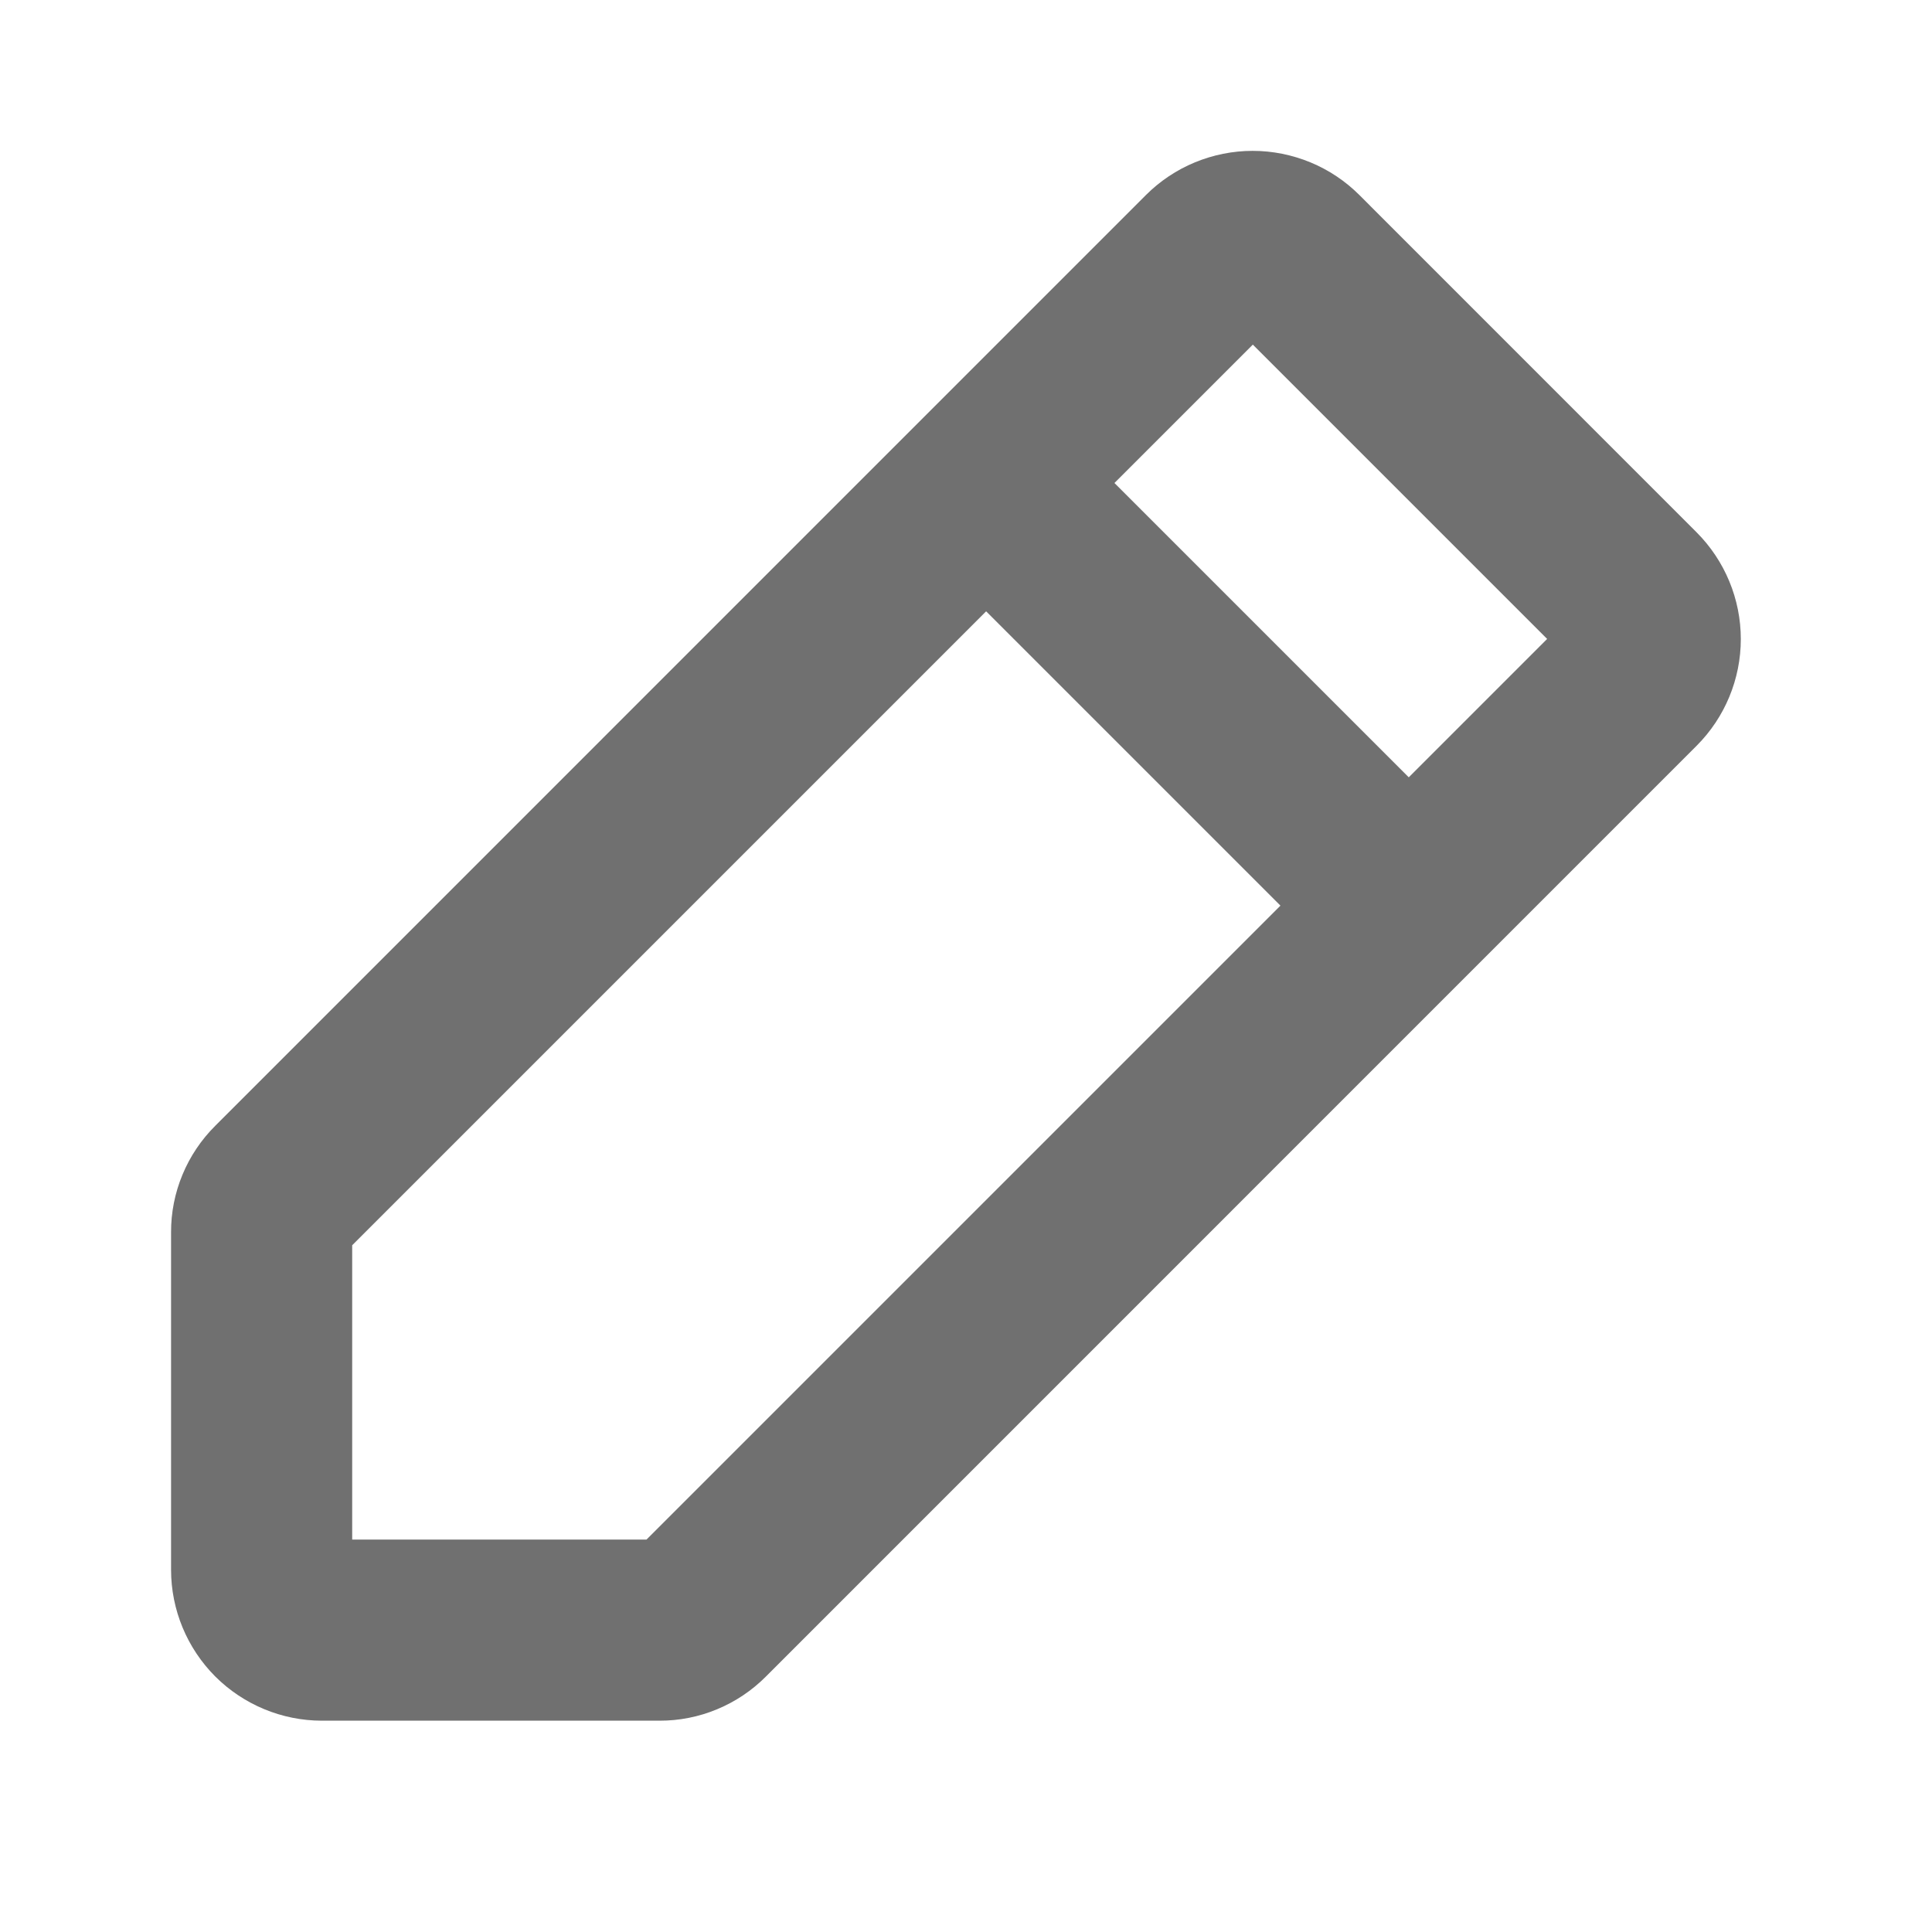
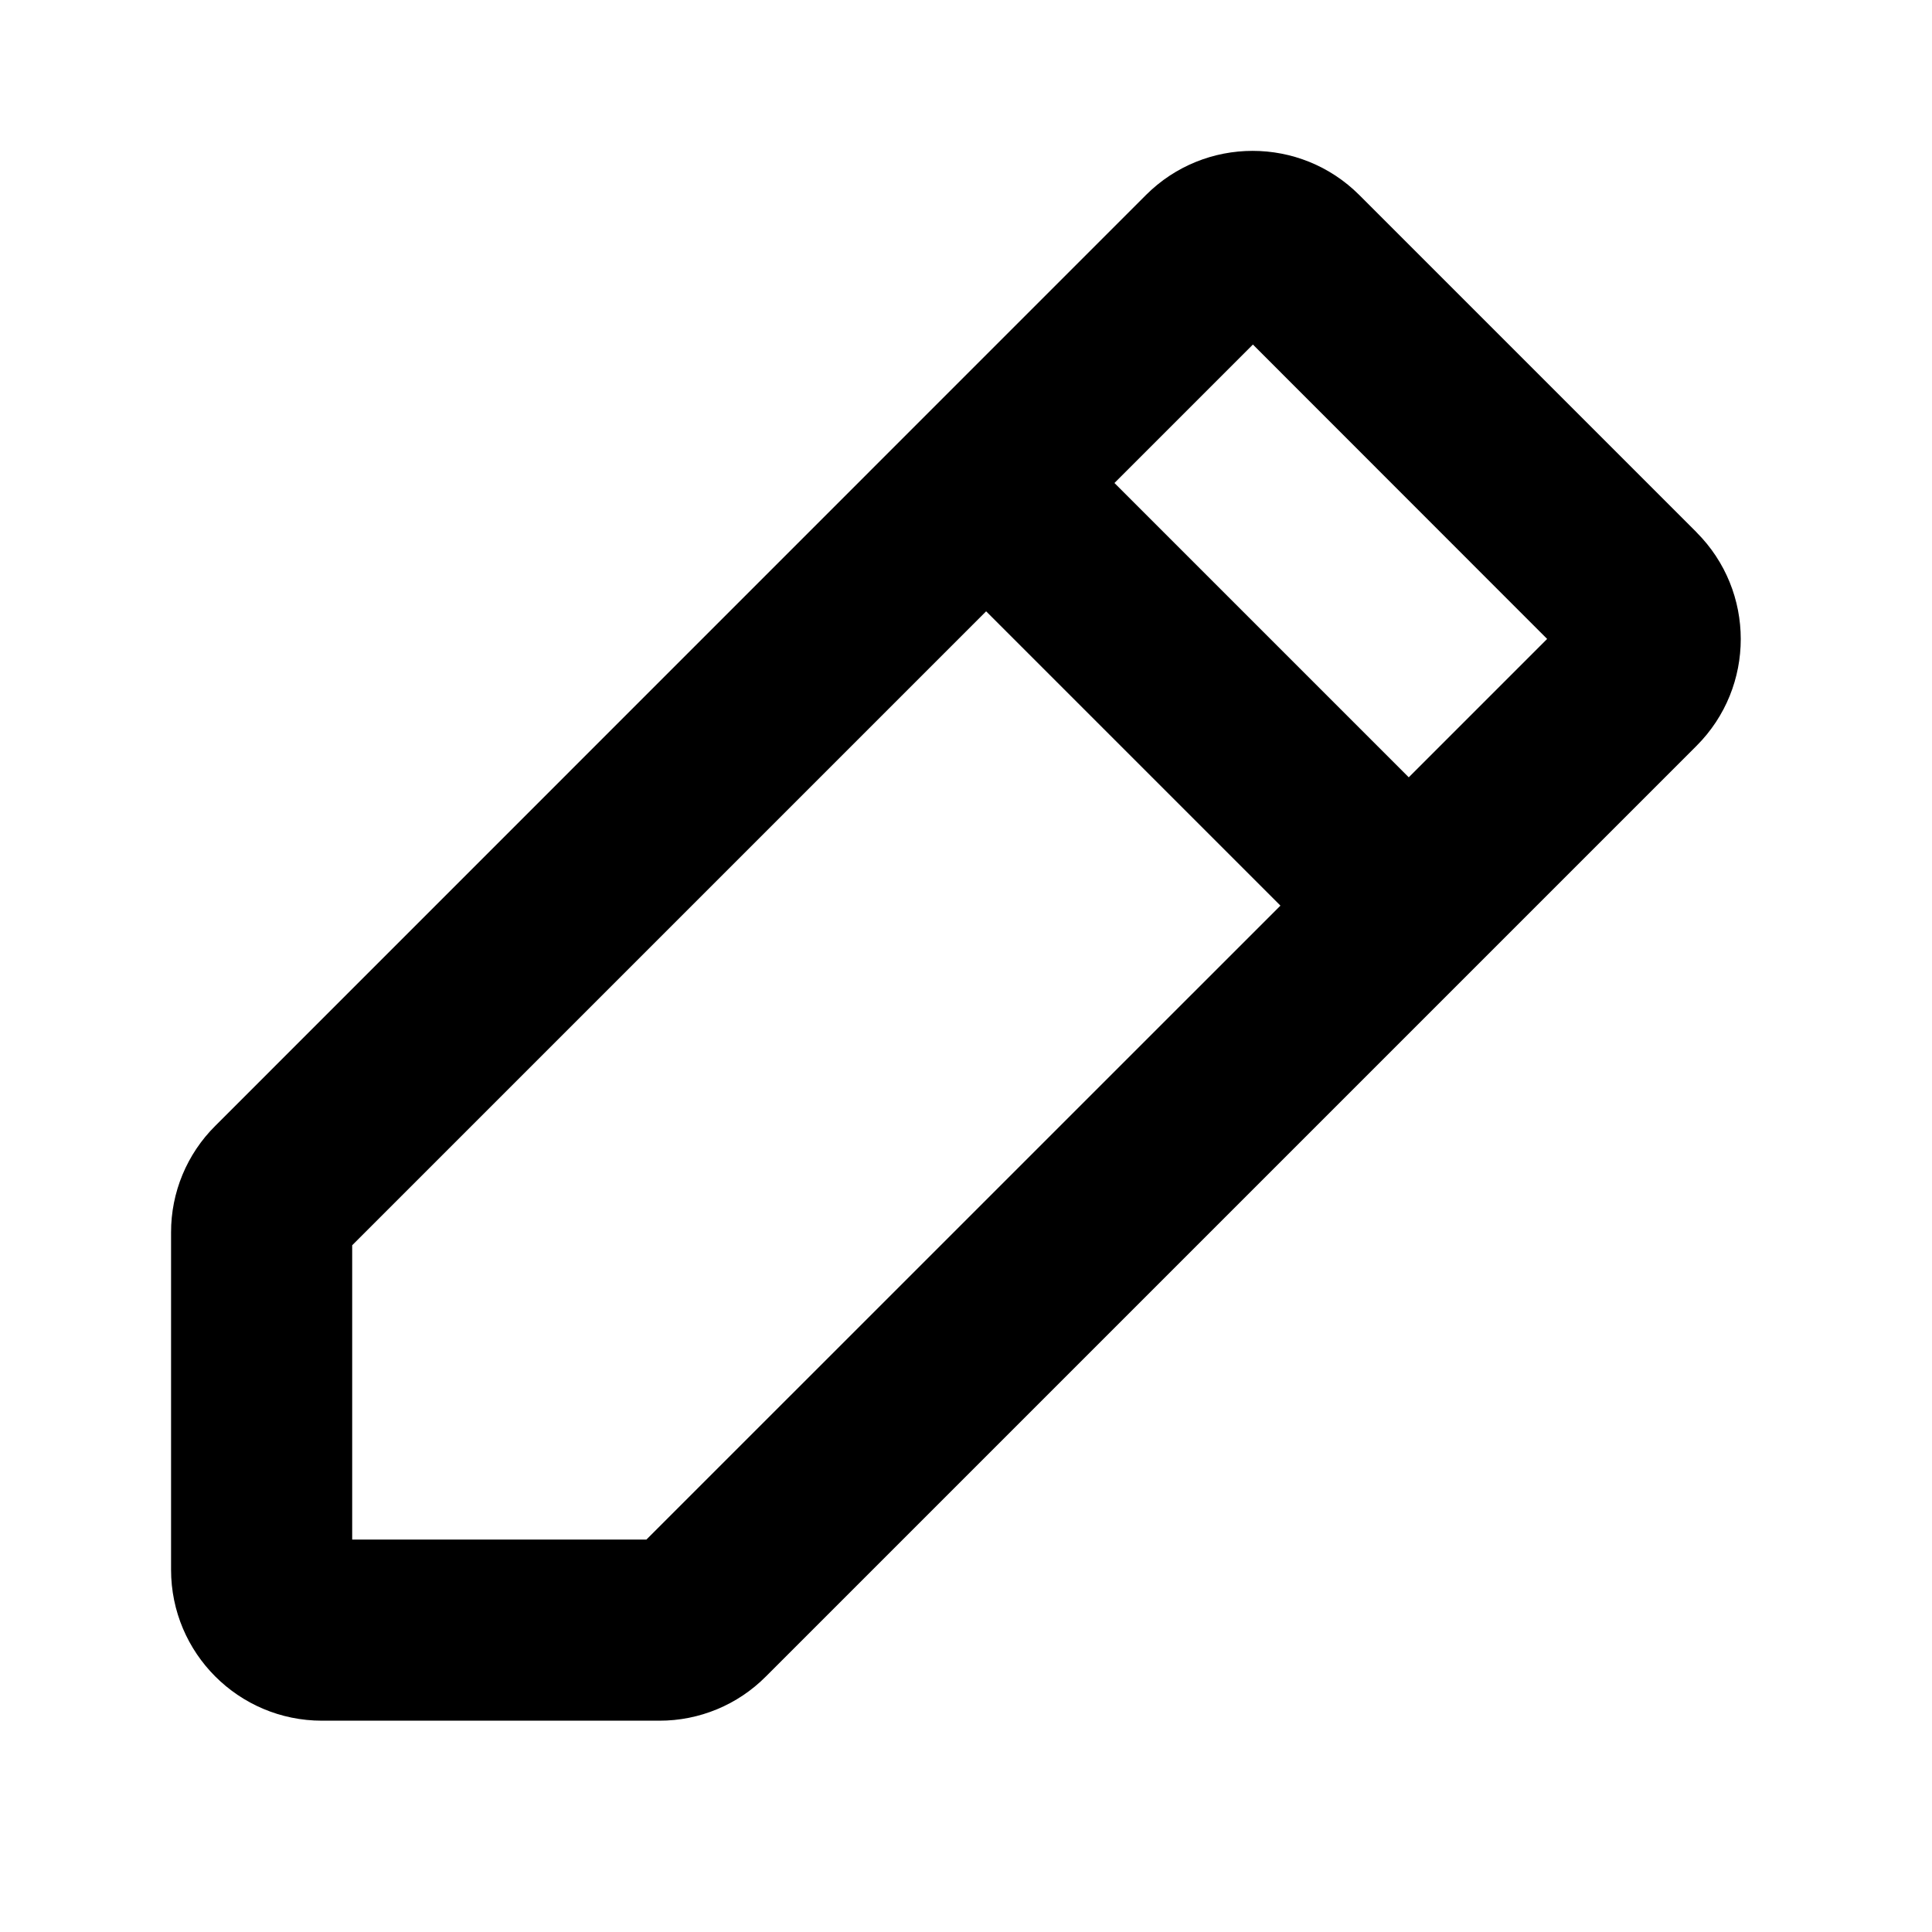
- <svg xmlns="http://www.w3.org/2000/svg" width="24" height="24" viewBox="0 0 24 24" fill="none">
-   <path d="M21.076 6.613L16.887 2.423C16.713 2.249 16.506 2.111 16.279 2.017C16.051 1.923 15.807 1.874 15.561 1.874C15.315 1.874 15.071 1.923 14.843 2.017C14.616 2.111 14.409 2.249 14.235 2.423L2.674 13.985C2.5 14.158 2.361 14.365 2.267 14.592C2.172 14.82 2.124 15.064 2.125 15.31V19.5C2.125 19.997 2.323 20.474 2.674 20.826C3.026 21.177 3.503 21.375 4 21.375H8.19C8.436 21.376 8.68 21.328 8.908 21.233C9.135 21.139 9.342 21 9.515 20.826L21.076 9.264C21.427 8.913 21.625 8.436 21.625 7.939C21.625 7.442 21.427 6.965 21.076 6.613ZM8.031 19.125H4.375V15.469L12.25 7.594L15.906 11.25L8.031 19.125ZM17.5 9.656L13.844 6L15.563 4.281L19.219 7.937L17.5 9.656Z" fill="#707070" />
+ <svg xmlns="http://www.w3.org/2000/svg" viewBox="0 0 24 24" aria-hidden="true" fill="currentColor">
+   <path d="m21.076 6.613-4.19-4.19a1.875 1.875 0 0 0-2.651 0L2.675 13.985a1.86 1.86 0 0 0-.55 1.325v4.19A1.875 1.875 0 0 0 4 21.375h4.19a1.86 1.86 0 0 0 1.325-.55l11.56-11.56a1.875 1.875 0 0 0 0-2.652M8.03 19.125H4.375v-3.656l7.875-7.875 3.656 3.656zM17.5 9.656 13.844 6l1.72-1.72 3.655 3.657z" />
</svg>
